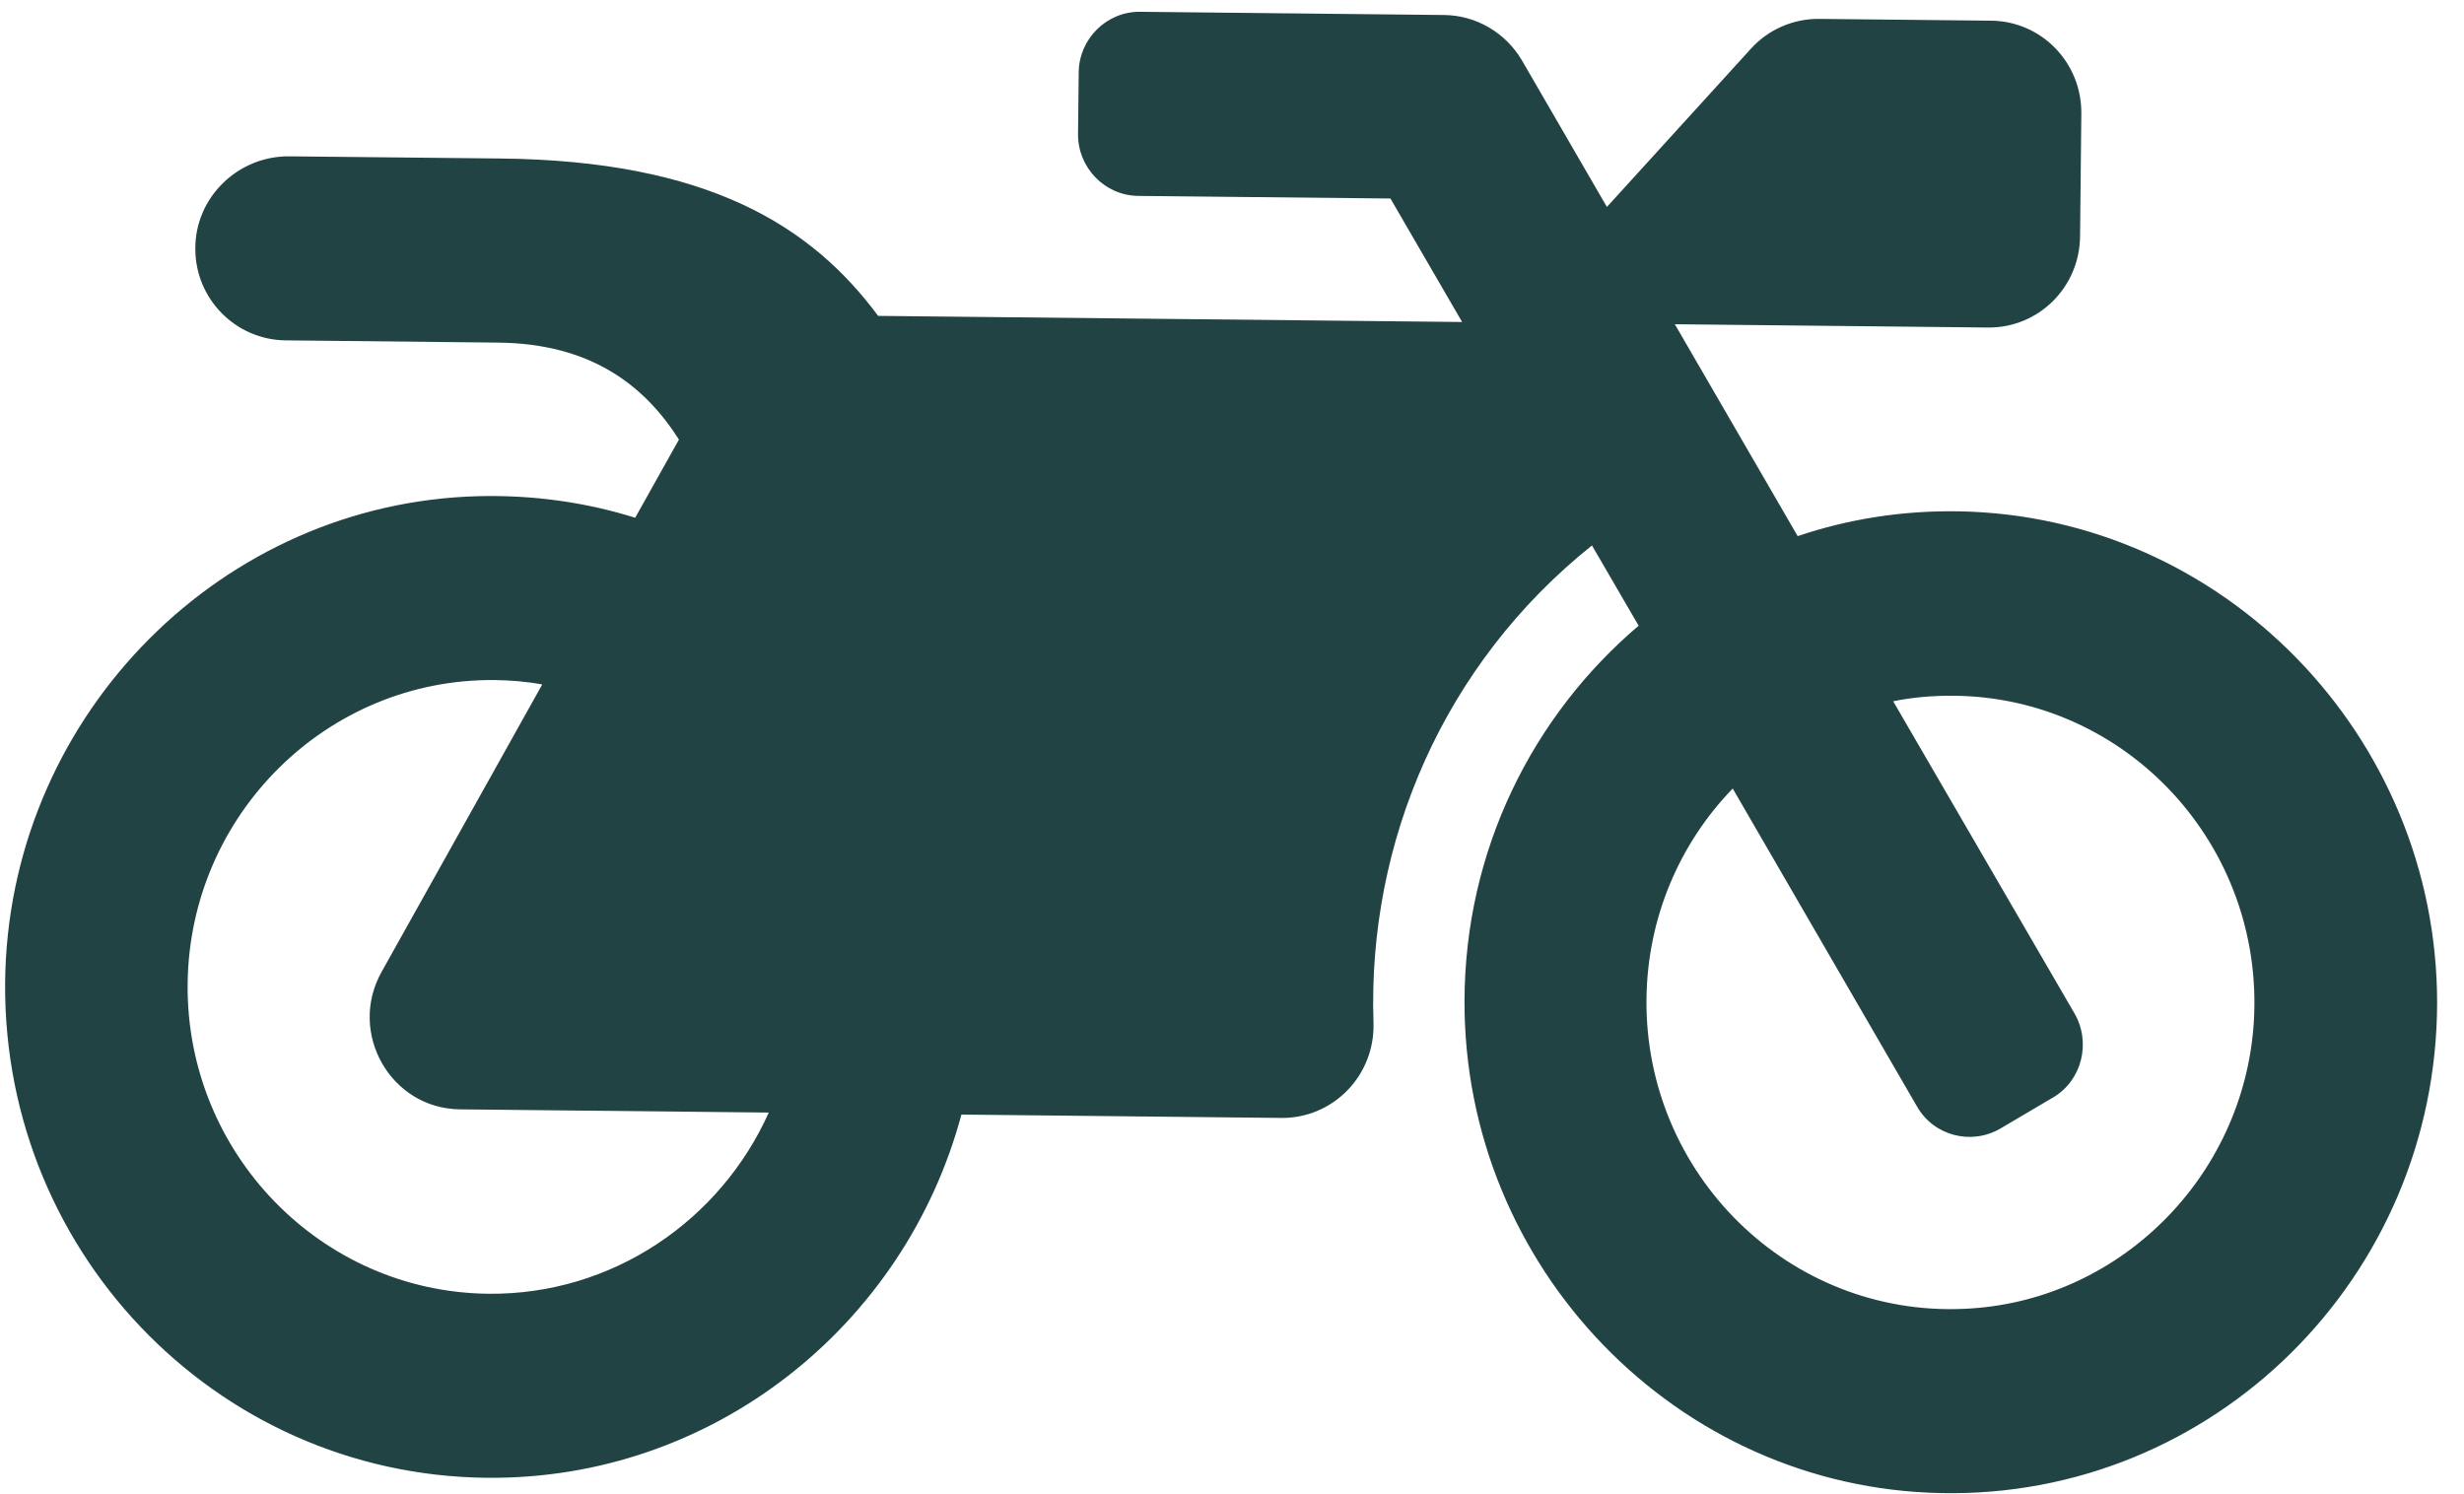
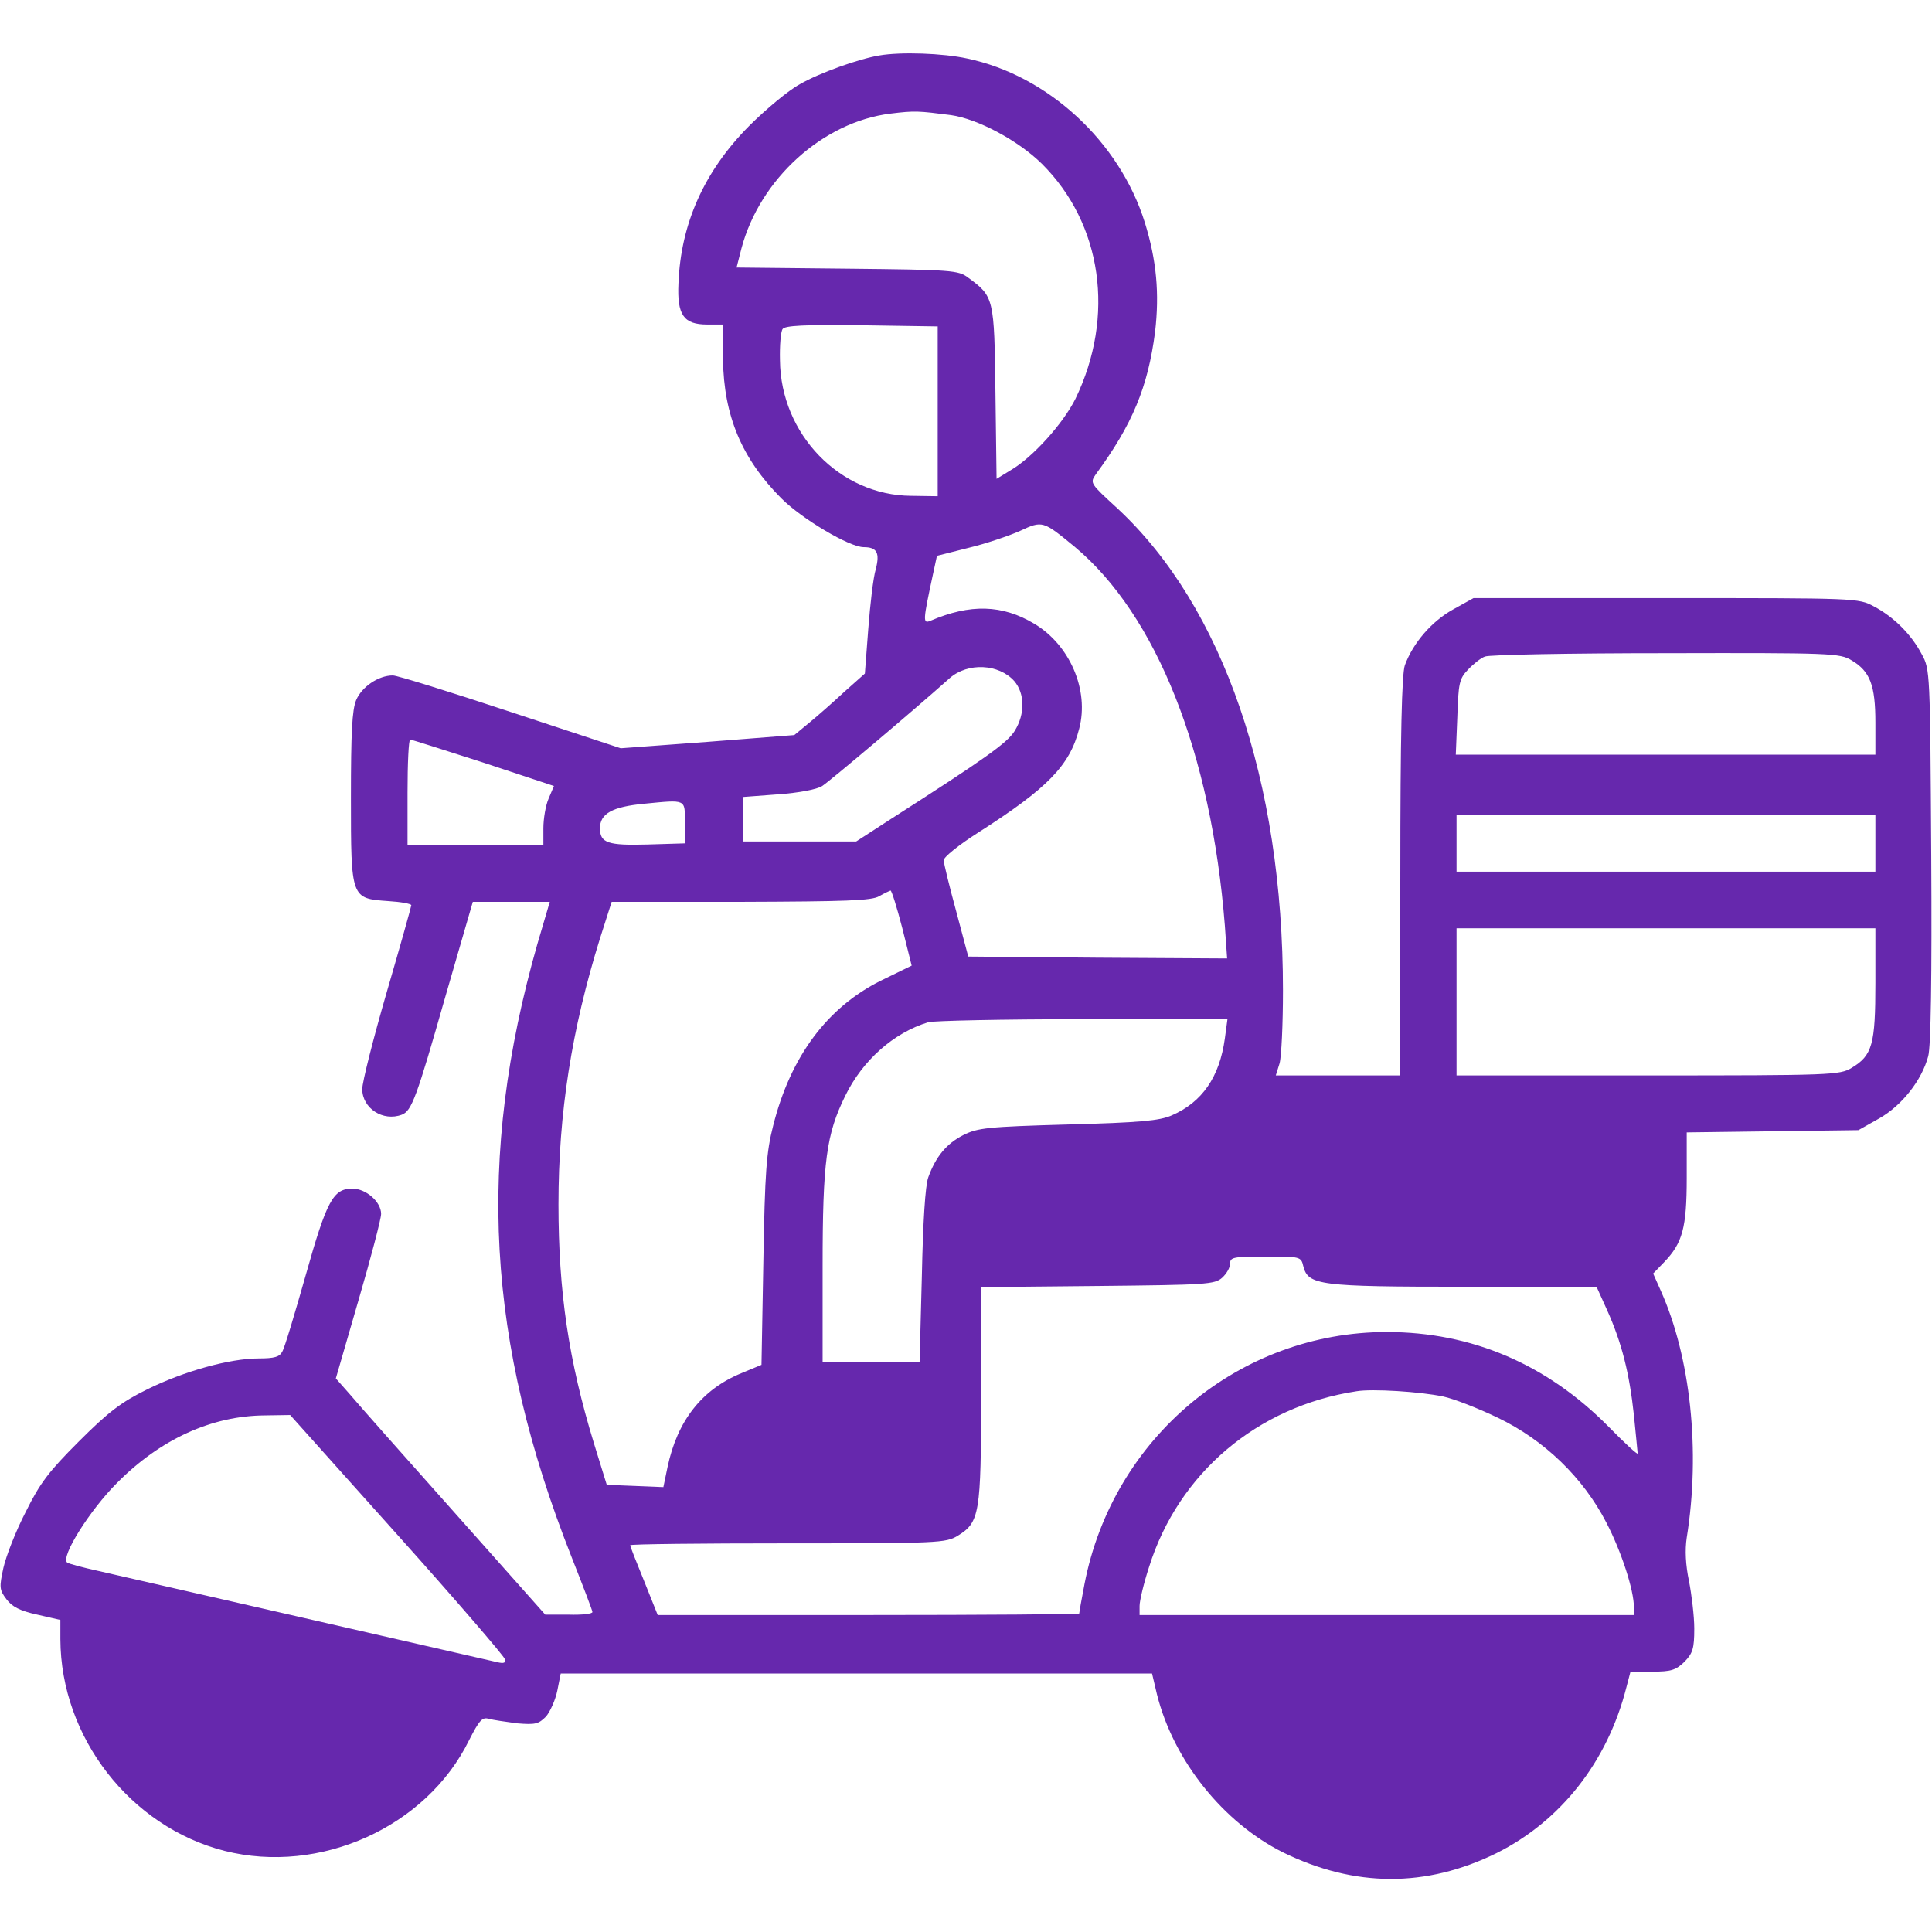
- <svg xmlns="http://www.w3.org/2000/svg" width="33" height="20" viewBox="0 0 33 20" fill="none">
-   <path d="M26.237 6.849C25.479 6.836 24.755 6.952 24.076 7.181L22.431 4.343L26.624 4.387C27.3 4.394 27.851 3.85 27.858 3.167L27.875 1.523C27.882 0.84 27.343 0.284 26.667 0.277L24.362 0.253C24.016 0.25 23.684 0.395 23.452 0.65L21.521 2.772L20.382 0.807C20.162 0.435 19.767 0.205 19.34 0.201L15.27 0.158C14.822 0.153 14.451 0.519 14.447 0.971L14.438 1.793C14.433 2.245 14.796 2.619 15.244 2.624L18.622 2.659L19.582 4.313L11.761 4.231C10.873 3.035 9.498 2.152 6.7 2.123L3.876 2.094C3.189 2.086 2.608 2.645 2.616 3.339C2.619 4.007 3.158 4.552 3.825 4.559L6.674 4.589C7.921 4.602 8.637 5.169 9.093 5.888L8.507 6.935C7.847 6.728 7.141 6.628 6.408 6.646C2.983 6.734 0.19 9.535 0.072 12.997C-0.048 16.7 2.866 19.756 6.515 19.794C9.547 19.826 12.118 17.757 12.876 14.929L17.16 14.974C17.857 14.981 18.418 14.402 18.395 13.697C18.313 11.277 19.335 8.893 21.321 7.306L21.946 8.381C20.529 9.584 19.62 11.383 19.614 13.402C19.602 16.978 22.456 19.931 25.997 19.999C29.64 20.073 32.632 17.114 32.64 13.436C32.642 9.86 29.778 6.912 26.237 6.849ZM6.54 17.329C4.297 17.305 2.489 15.442 2.513 13.176C2.537 10.911 4.383 9.086 6.627 9.109C6.84 9.112 7.054 9.129 7.262 9.168L5.11 13.019C4.654 13.836 5.233 14.849 6.159 14.859L10.296 14.902C9.65 16.344 8.204 17.346 6.54 17.329ZM30.185 13.693C30.051 15.777 28.365 17.445 26.303 17.531C23.956 17.635 22.027 15.724 22.051 13.381C22.063 12.282 22.501 11.29 23.206 10.562L25.675 14.822C25.9 15.215 26.402 15.343 26.791 15.116L27.493 14.702C27.882 14.475 28.009 13.968 27.784 13.575L25.355 9.393C25.62 9.339 25.89 9.317 26.165 9.319C28.485 9.339 30.332 11.326 30.185 13.693Z" fill="#224344" />
+ <svg xmlns="http://www.w3.org/2000/svg" version="1.0" width="20pt" height="20pt" viewBox="0 0 512 512" preserveAspectRatio="xMidYMid meet">
+   <g transform="translate(0,512) scale(0.1,-0.1)" fill="#6628AD" stroke="none">
+     <path d="M2330 4973 c-54 -9 -158 -46 -210 -76 -30 -16 -91 -67 -135 -111 -119 -120 -181 -259 -187 -417 -4 -84 14 -109 76 -109 l41 0 1 -92 c2 -150 50 -264 155 -369 54 -54 180 -129 218 -129 35 0 43 -15 32 -58 -7 -23 -15 -94 -20 -159 l-9 -118 -54 -48 c-29 -27 -71 -64 -93 -82 l-40 -33 -230 -18 -230 -17 -291 96 c-160 53 -301 97 -313 97 -38 0 -82 -30 -97 -65 -11 -26 -14 -87 -14 -259 0 -268 0 -267 99 -274 33 -2 61 -7 61 -11 0 -3 -29 -107 -65 -230 -36 -124 -65 -239 -65 -257 0 -51 55 -87 105 -68 26 10 39 45 115 312 l73 252 102 0 102 0 -33 -112 c-162 -568 -135 -1053 91 -1625 30 -76 55 -141 55 -145 0 -5 -28 -8 -62 -7 l-63 0 -240 270 c-132 148 -257 289 -277 313 l-38 43 60 207 c33 113 60 216 60 229 0 32 -40 67 -76 67 -51 0 -68 -31 -124 -230 -29 -102 -56 -193 -62 -202 -7 -14 -21 -18 -62 -18 -77 0 -199 -34 -296 -82 -69 -34 -103 -60 -181 -138 -80 -80 -103 -110 -141 -187 -26 -50 -52 -117 -59 -148 -11 -51 -11 -58 8 -83 15 -20 36 -31 82 -41 l61 -14 0 -51 c1 -260 185 -497 435 -561 253 -64 535 63 648 293 27 53 35 62 52 57 11 -3 45 -8 75 -12 49 -4 57 -2 77 18 11 13 25 44 30 69 l9 45 783 0 784 0 13 -55 c44 -176 176 -340 334 -419 190 -93 379 -94 566 -2 170 85 294 242 344 439 l11 42 58 0 c50 0 62 4 85 26 22 23 26 35 26 88 0 33 -7 90 -14 126 -9 43 -11 82 -6 115 37 230 10 479 -69 655 l-20 45 29 30 c49 51 60 91 60 224 l0 120 228 3 227 3 55 31 c60 34 113 101 130 165 7 25 10 210 8 531 -3 487 -3 494 -25 534 -28 53 -74 99 -127 127 -41 22 -44 22 -551 22 l-510 0 -54 -30 c-56 -31 -106 -88 -128 -148 -8 -23 -12 -182 -12 -559 l-1 -528 -164 0 -165 0 10 32 c5 18 9 105 9 193 0 556 -159 1018 -439 1278 -72 66 -73 67 -57 90 97 132 138 231 157 377 12 102 4 190 -27 290 -67 215 -257 390 -471 435 -64 14 -176 18 -233 8z m190 -158 c71 -10 178 -67 241 -129 160 -159 195 -404 89 -623 -33 -66 -114 -156 -173 -190 l-36 -22 -3 229 c-3 251 -4 254 -72 304 -26 20 -43 21 -321 24 l-293 3 13 51 c49 184 216 335 395 357 65 8 74 7 160 -4z m-35 -785 l0 -225 -70 1 c-189 1 -346 163 -348 359 -1 39 2 76 7 83 6 9 55 12 209 10 l202 -3 0 -225z m363 -359 c217 -181 362 -547 398 -1004 l6 -87 -343 2 -343 3 -32 120 c-18 66 -33 127 -33 135 -1 8 40 41 92 74 183 117 242 177 267 275 27 102 -25 222 -119 278 -85 51 -170 53 -275 8 -21 -9 -20 0 6 121 l11 51 83 21 c46 11 108 32 137 45 60 28 61 27 145 -42z m2059 -301 c49 -29 63 -66 63 -165 l0 -85 -556 0 -556 0 4 99 c3 90 5 102 28 126 14 15 34 31 45 35 11 5 227 9 480 9 439 1 461 0 492 -19z m-2219 -55 c28 -33 29 -87 1 -132 -20 -32 -76 -72 -332 -236 l-88 -57 -149 0 -150 0 0 59 0 59 93 7 c55 4 102 13 116 22 20 13 236 195 338 286 48 42 130 38 171 -8z m-1407 -216 l187 -62 -14 -33 c-8 -18 -14 -54 -14 -79 l0 -45 -180 0 -180 0 0 140 c0 77 3 140 7 140 4 0 91 -28 194 -61z m534 -159 l0 -55 -99 -3 c-105 -3 -126 4 -126 43 0 39 33 57 117 65 113 11 108 13 108 -50z m3155 -55 l0 -75 -555 0 -555 0 0 75 0 75 555 0 555 0 0 -75z m-2579 -224 l25 -100 -82 -40 c-142 -71 -239 -201 -285 -384 -18 -70 -22 -123 -26 -358 l-5 -276 -53 -22 c-105 -43 -170 -126 -196 -249 l-11 -53 -75 3 -75 3 -34 110 c-67 219 -94 401 -94 633 0 243 35 464 110 705 l31 97 342 0 c278 1 347 3 367 15 14 8 27 14 30 15 3 0 17 -45 31 -99z m2579 -146 c0 -163 -8 -192 -63 -225 -31 -19 -54 -20 -539 -20 l-508 0 0 195 0 195 555 0 555 0 0 -145z m-1724 -147 c-14 -102 -60 -169 -141 -204 -32 -14 -84 -19 -275 -24 -214 -6 -239 -9 -277 -28 -45 -23 -73 -57 -93 -112 -8 -22 -14 -118 -17 -262 l-6 -228 -128 0 -129 0 0 253 c0 281 10 351 60 453 46 94 128 167 220 195 14 4 198 8 409 8 l384 1 -7 -52z m208 -604 c13 -50 42 -54 426 -54 l351 0 28 -62 c39 -87 59 -167 71 -278 5 -52 10 -98 10 -102 0 -4 -35 28 -77 71 -164 166 -363 251 -588 251 -390 0 -726 -280 -801 -668 -8 -41 -14 -76 -14 -78 0 -2 -251 -4 -558 -4 l-559 0 -36 90 c-20 49 -37 92 -37 95 0 3 188 5 418 5 401 0 418 1 450 20 58 36 62 57 62 374 l0 285 309 3 c287 3 310 4 330 22 12 11 21 27 21 38 0 16 9 18 94 18 92 0 94 0 100 -26z m371 -345 c28 -6 92 -31 144 -56 123 -59 226 -158 288 -278 40 -77 73 -179 73 -224 l0 -21 -655 0 -655 0 0 24 c0 14 11 60 25 103 78 249 287 426 550 466 41 7 169 -1 230 -14z m-2773 -365 c156 -174 284 -323 286 -331 3 -10 -3 -12 -20 -8 -71 16 -995 228 -1058 242 -41 9 -78 19 -82 22 -18 15 60 139 132 211 115 116 251 178 392 179 l67 1 283 -316z" />
+   </g>
</svg>
